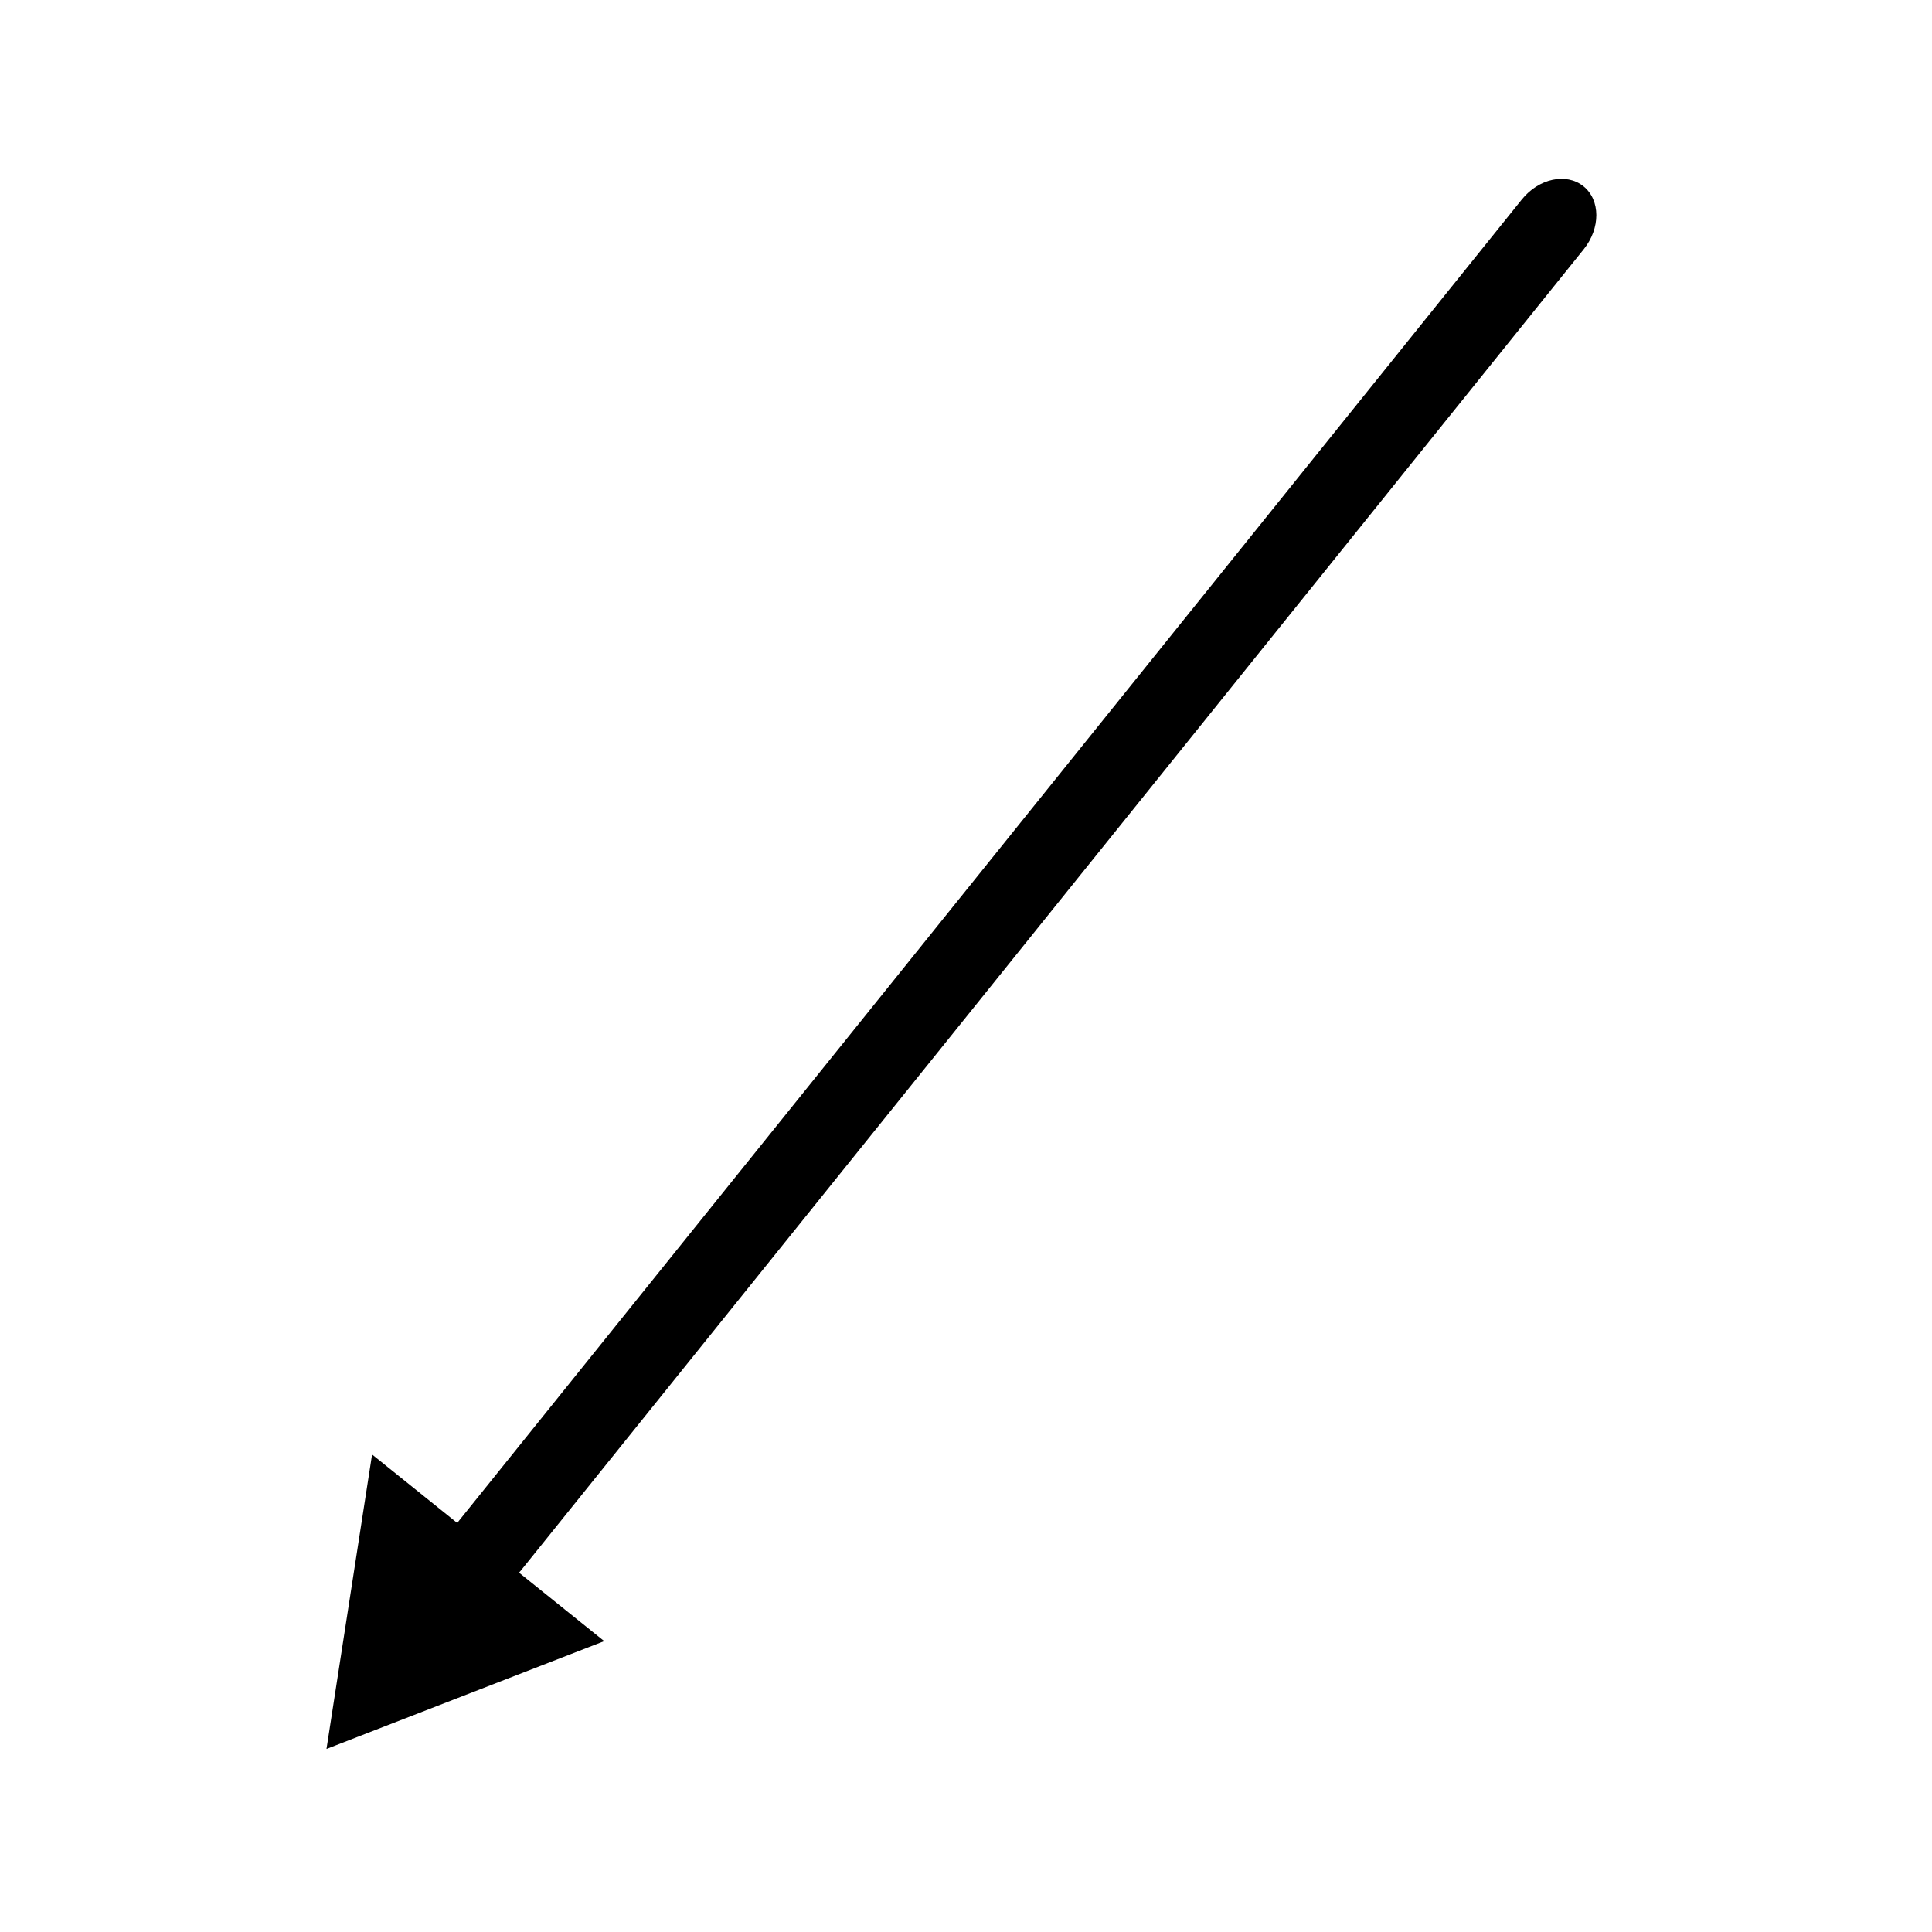
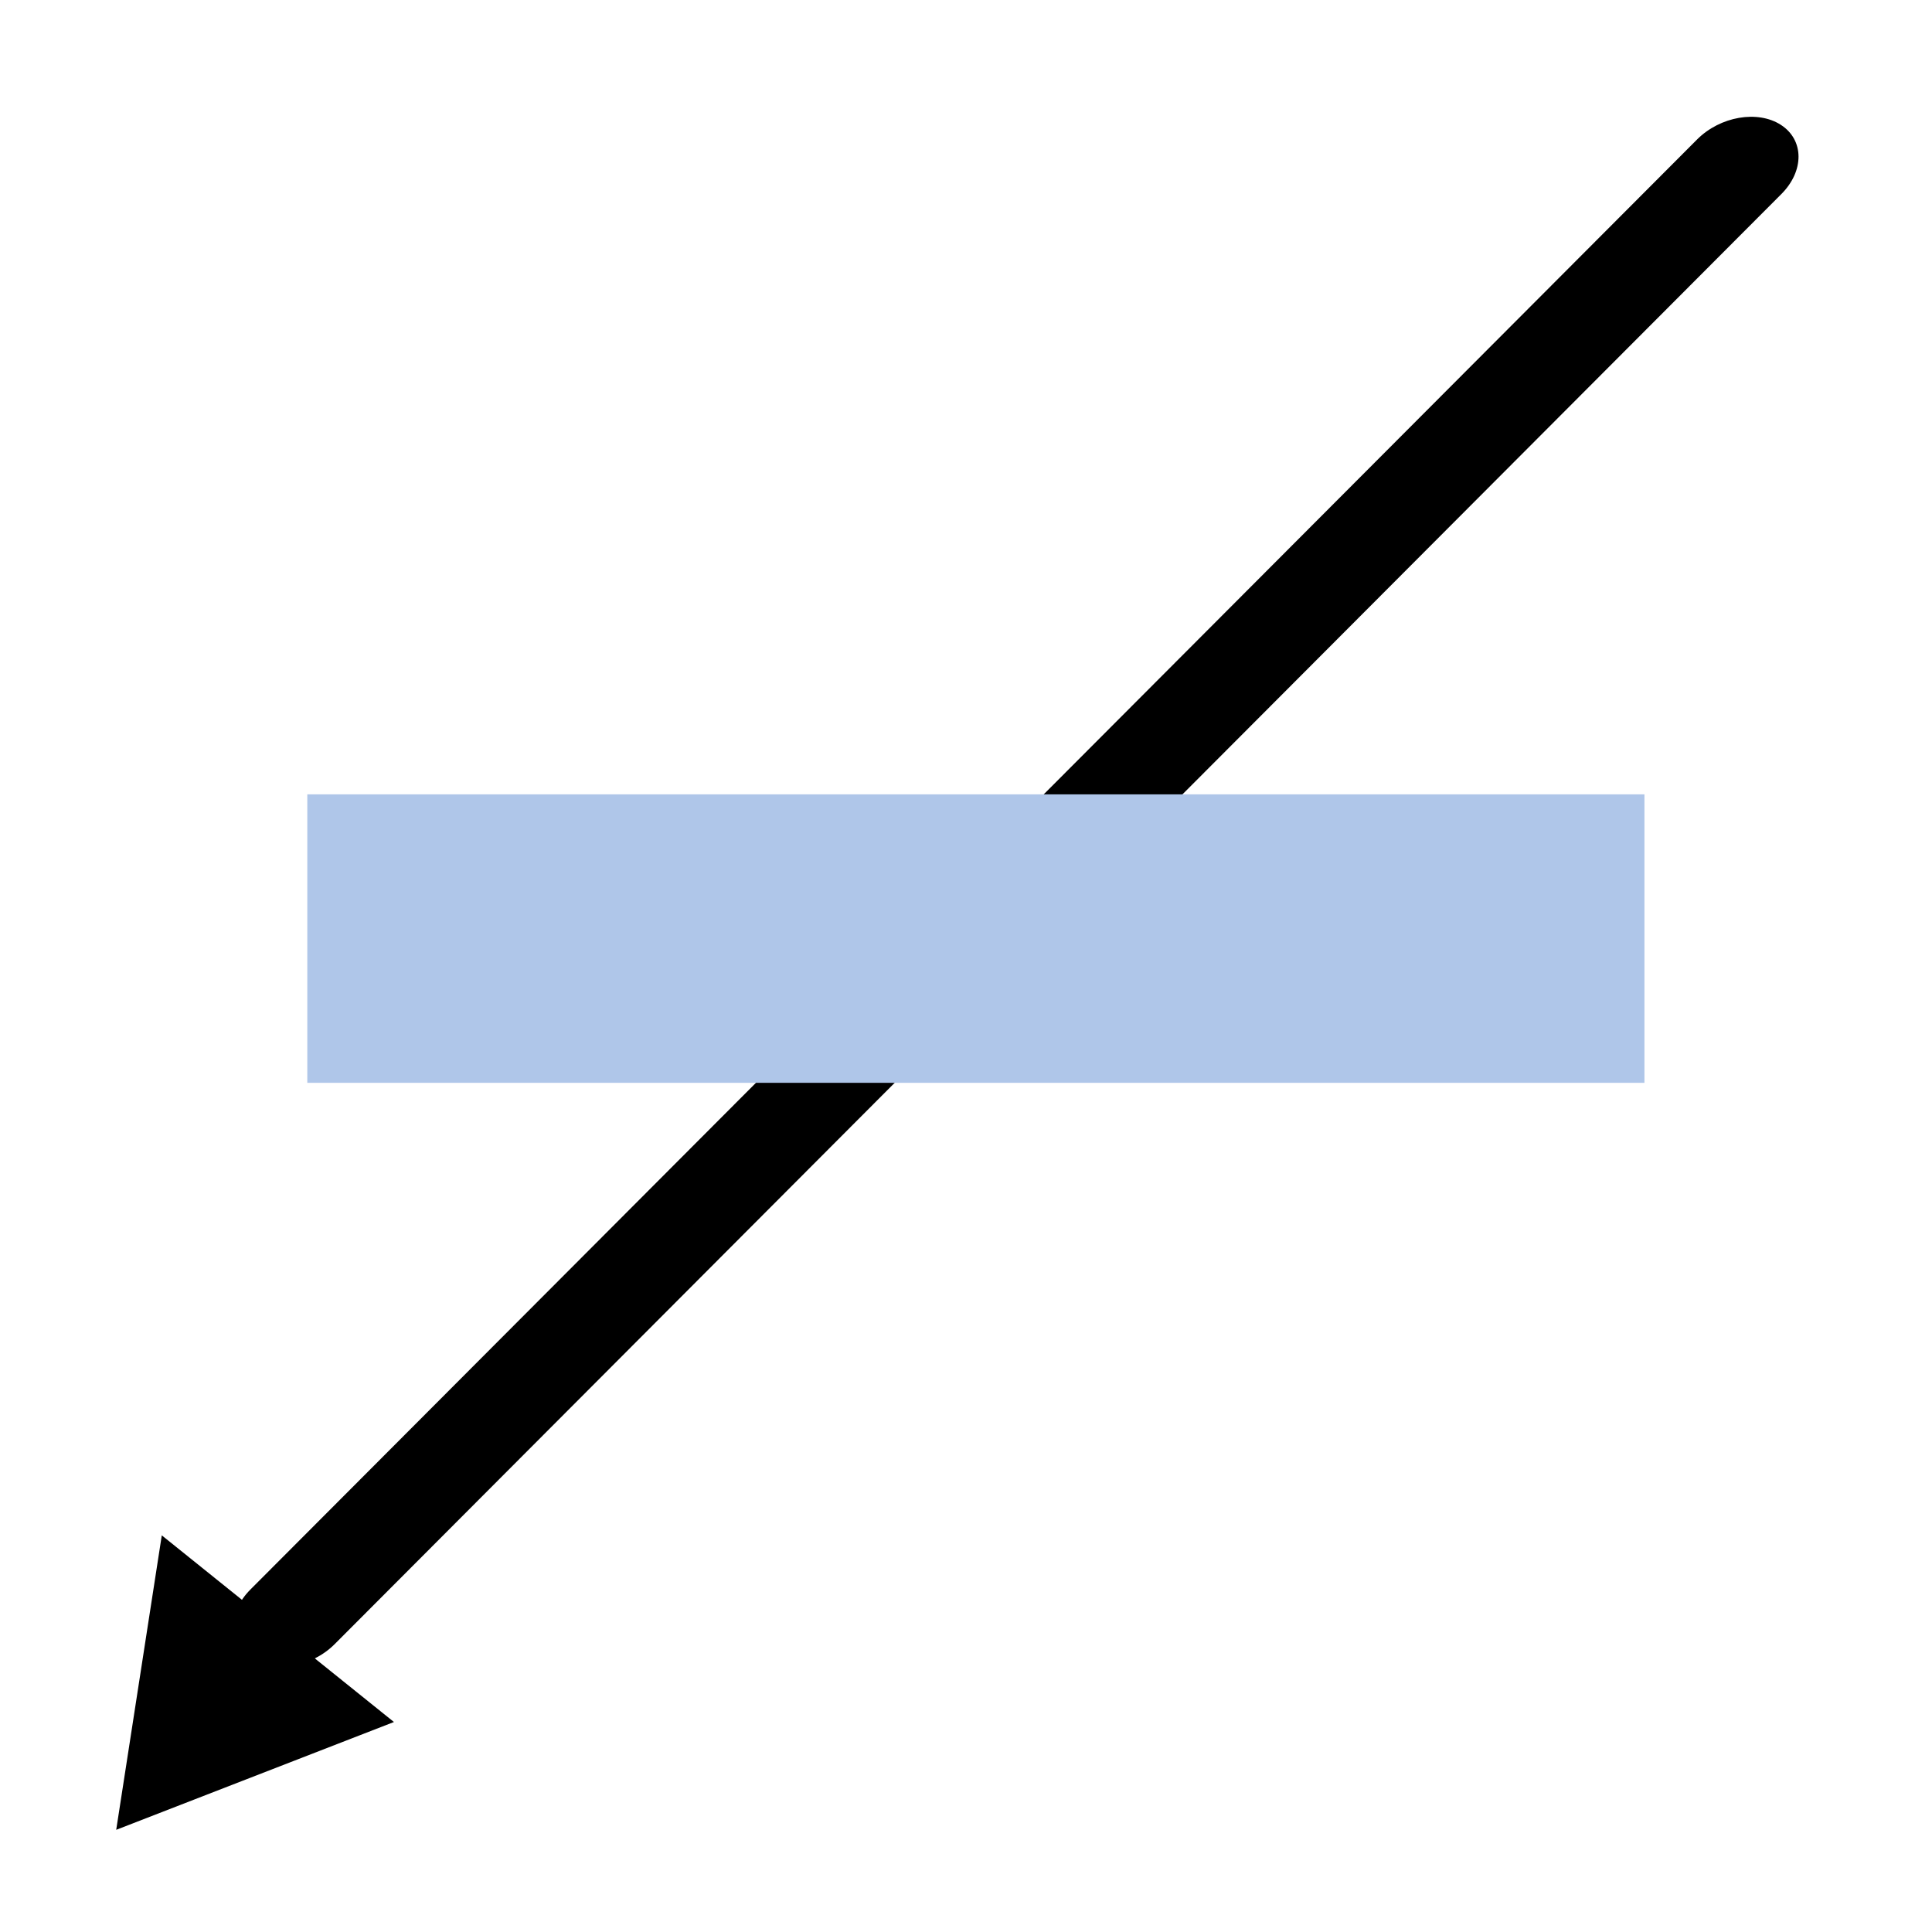
<svg xmlns="http://www.w3.org/2000/svg" width="32px" height="32px" id="svg2985" version="1.1">
  <defs id="defs2987" />
  <g id="layer1">
-     <rect style="fill:#000000" id="rect3763" width="1.316" height="29.71" x="21.711" y="-14.035" rx="1.632" ry="0.811" transform="matrix(0.7791857,0.6267932,-0.6267932,0.7791857,0,0)" />
-     <path style="fill:#000000" id="path3773" d="M 12.547,23.516 10.539,26.998 8.528,23.517 z" transform="matrix(0.9565628,0.769479,-0.769479,0.9565628,16.10082,-4.966791)" />
+     <rect style="fill:#000000" id="rect3763" width="1.663" height="35.884" x="22.009" y="-14.634" rx="2.063" ry="0.979" transform="matrix(0.8389781,0.5441651,-0.7062812,0.7079314,0,0)" />
+     <path style="fill:#000000" id="path3773" d="M 12.547,23.516 10.539,26.998 8.528,23.517 z" transform="matrix(0.9565628,0.769479,-0.769479,0.9565628,12.61799,-3.627242)" />
+     <rect style="fill:#afc6e9;stroke:none" id="rect2984" width="22.147" height="4.778" x="5.09" y="13.157" />
  </g>
</svg>
